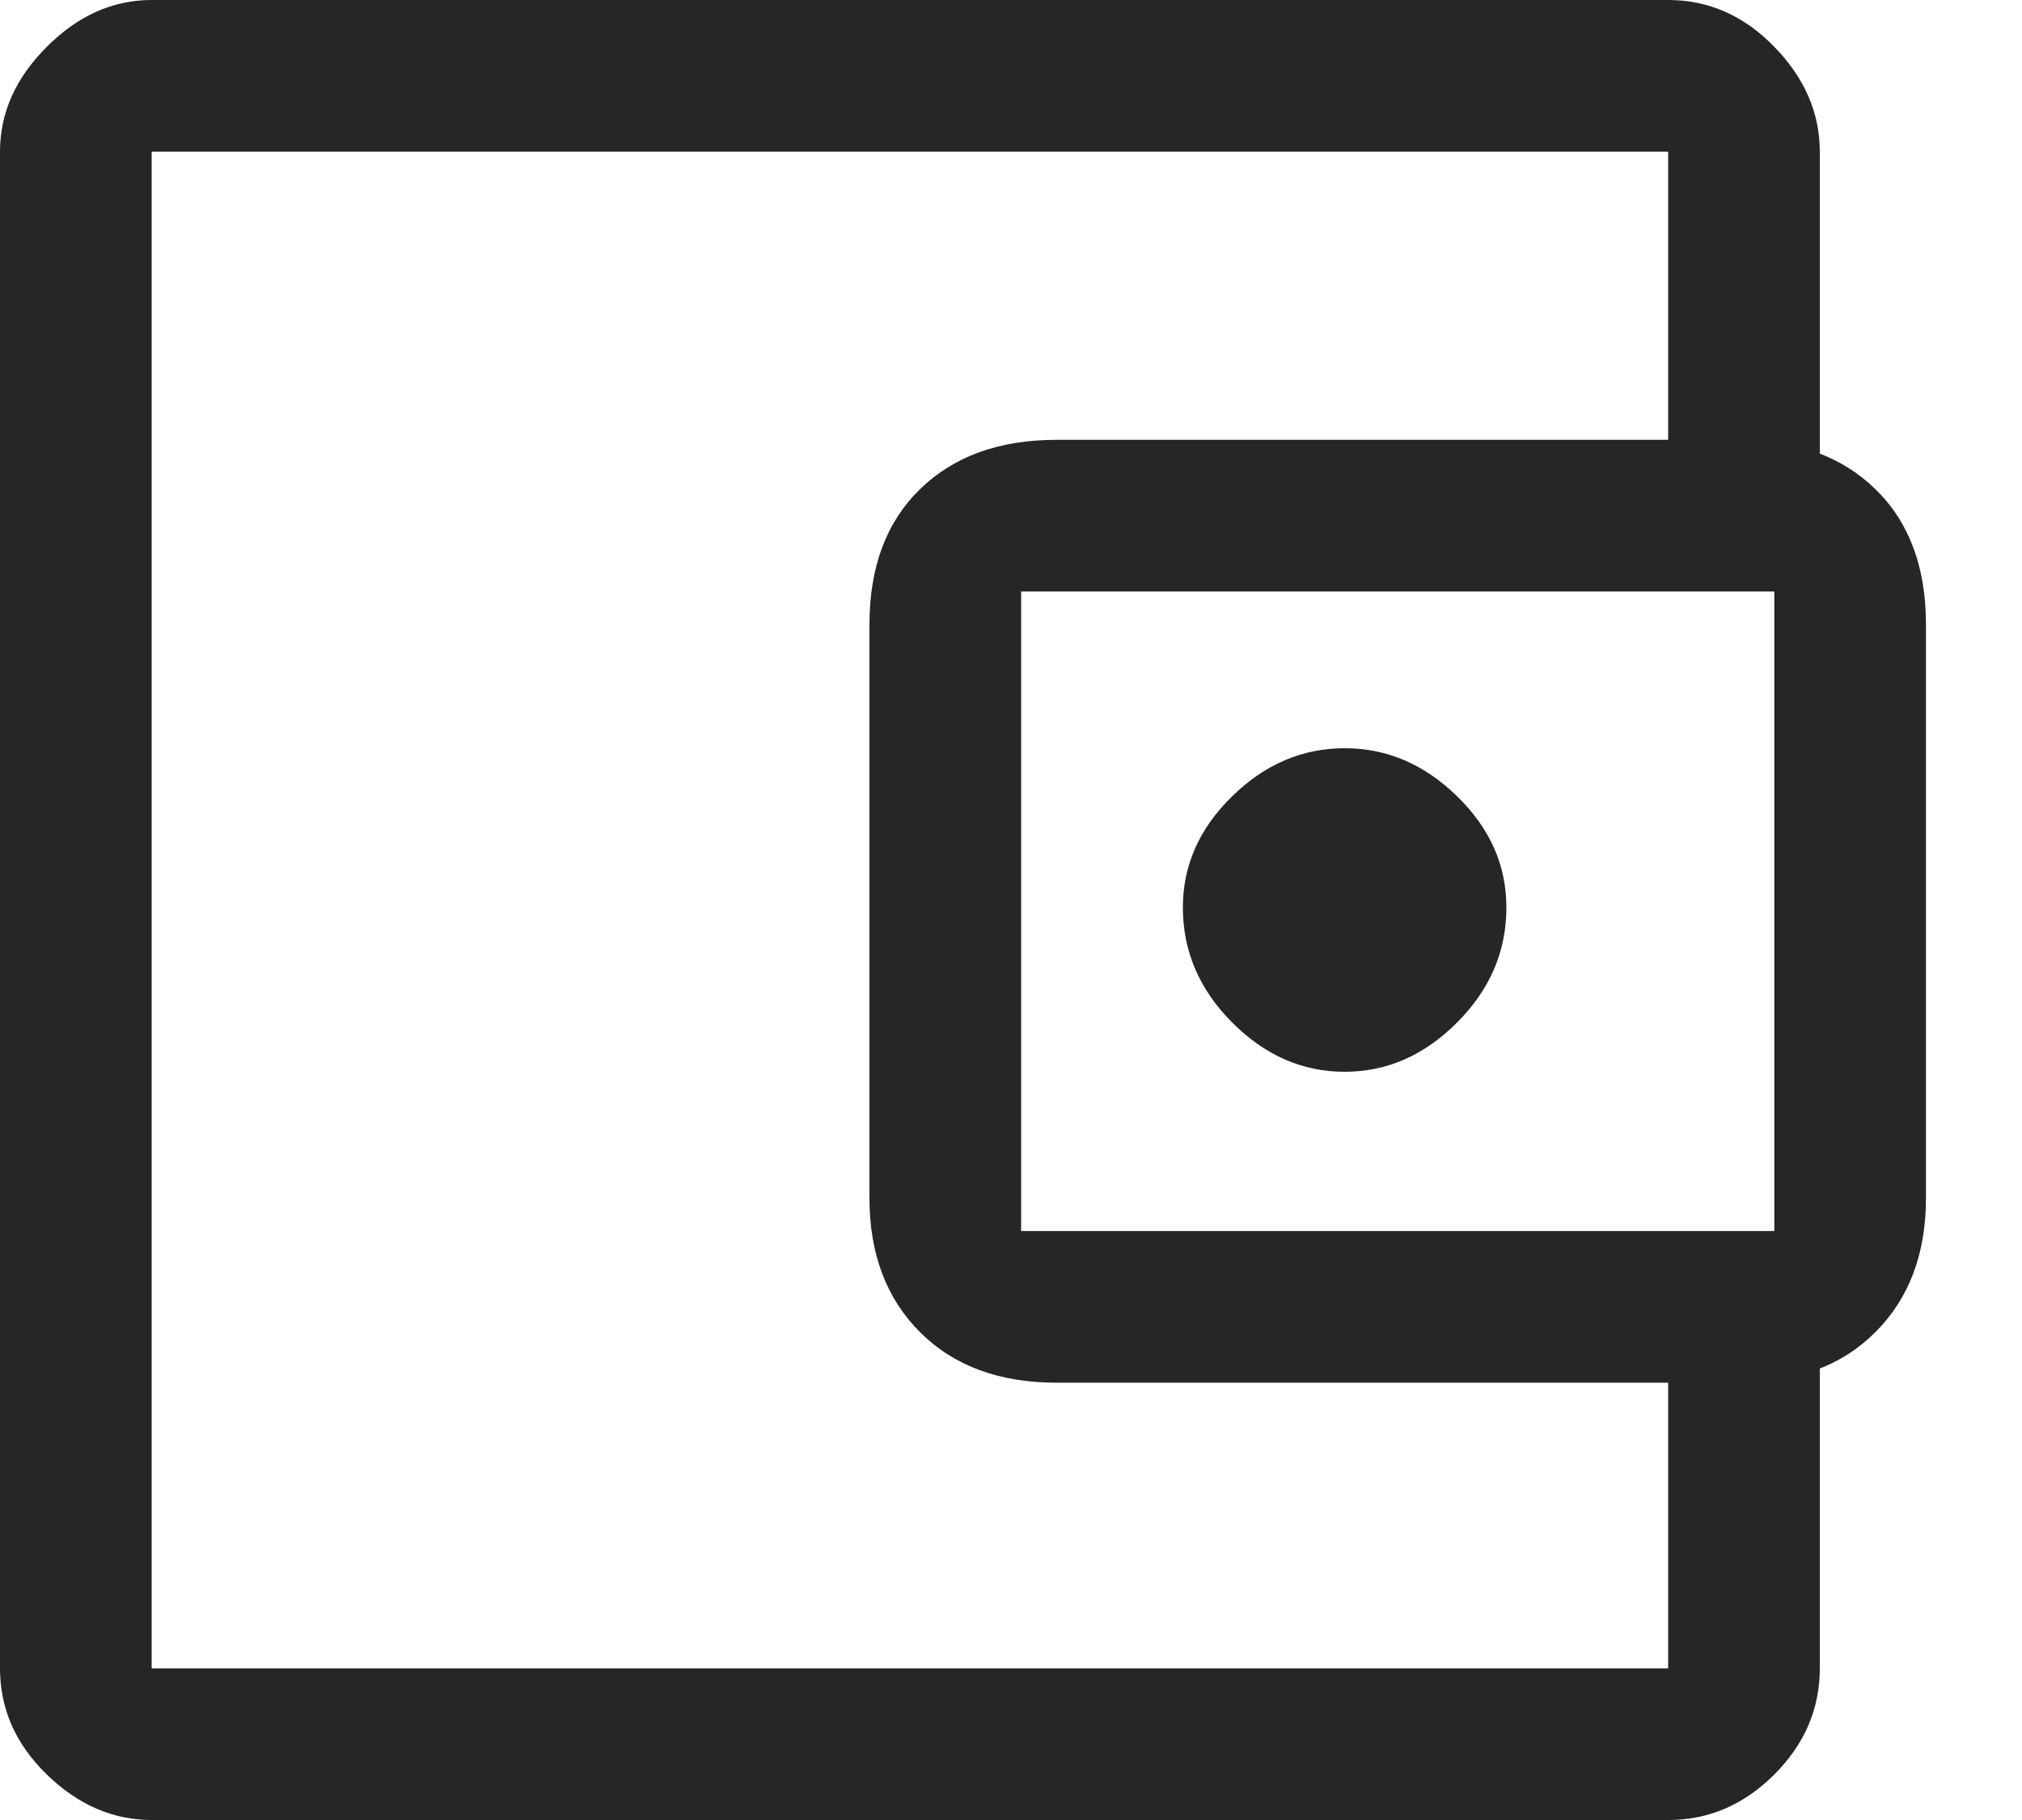
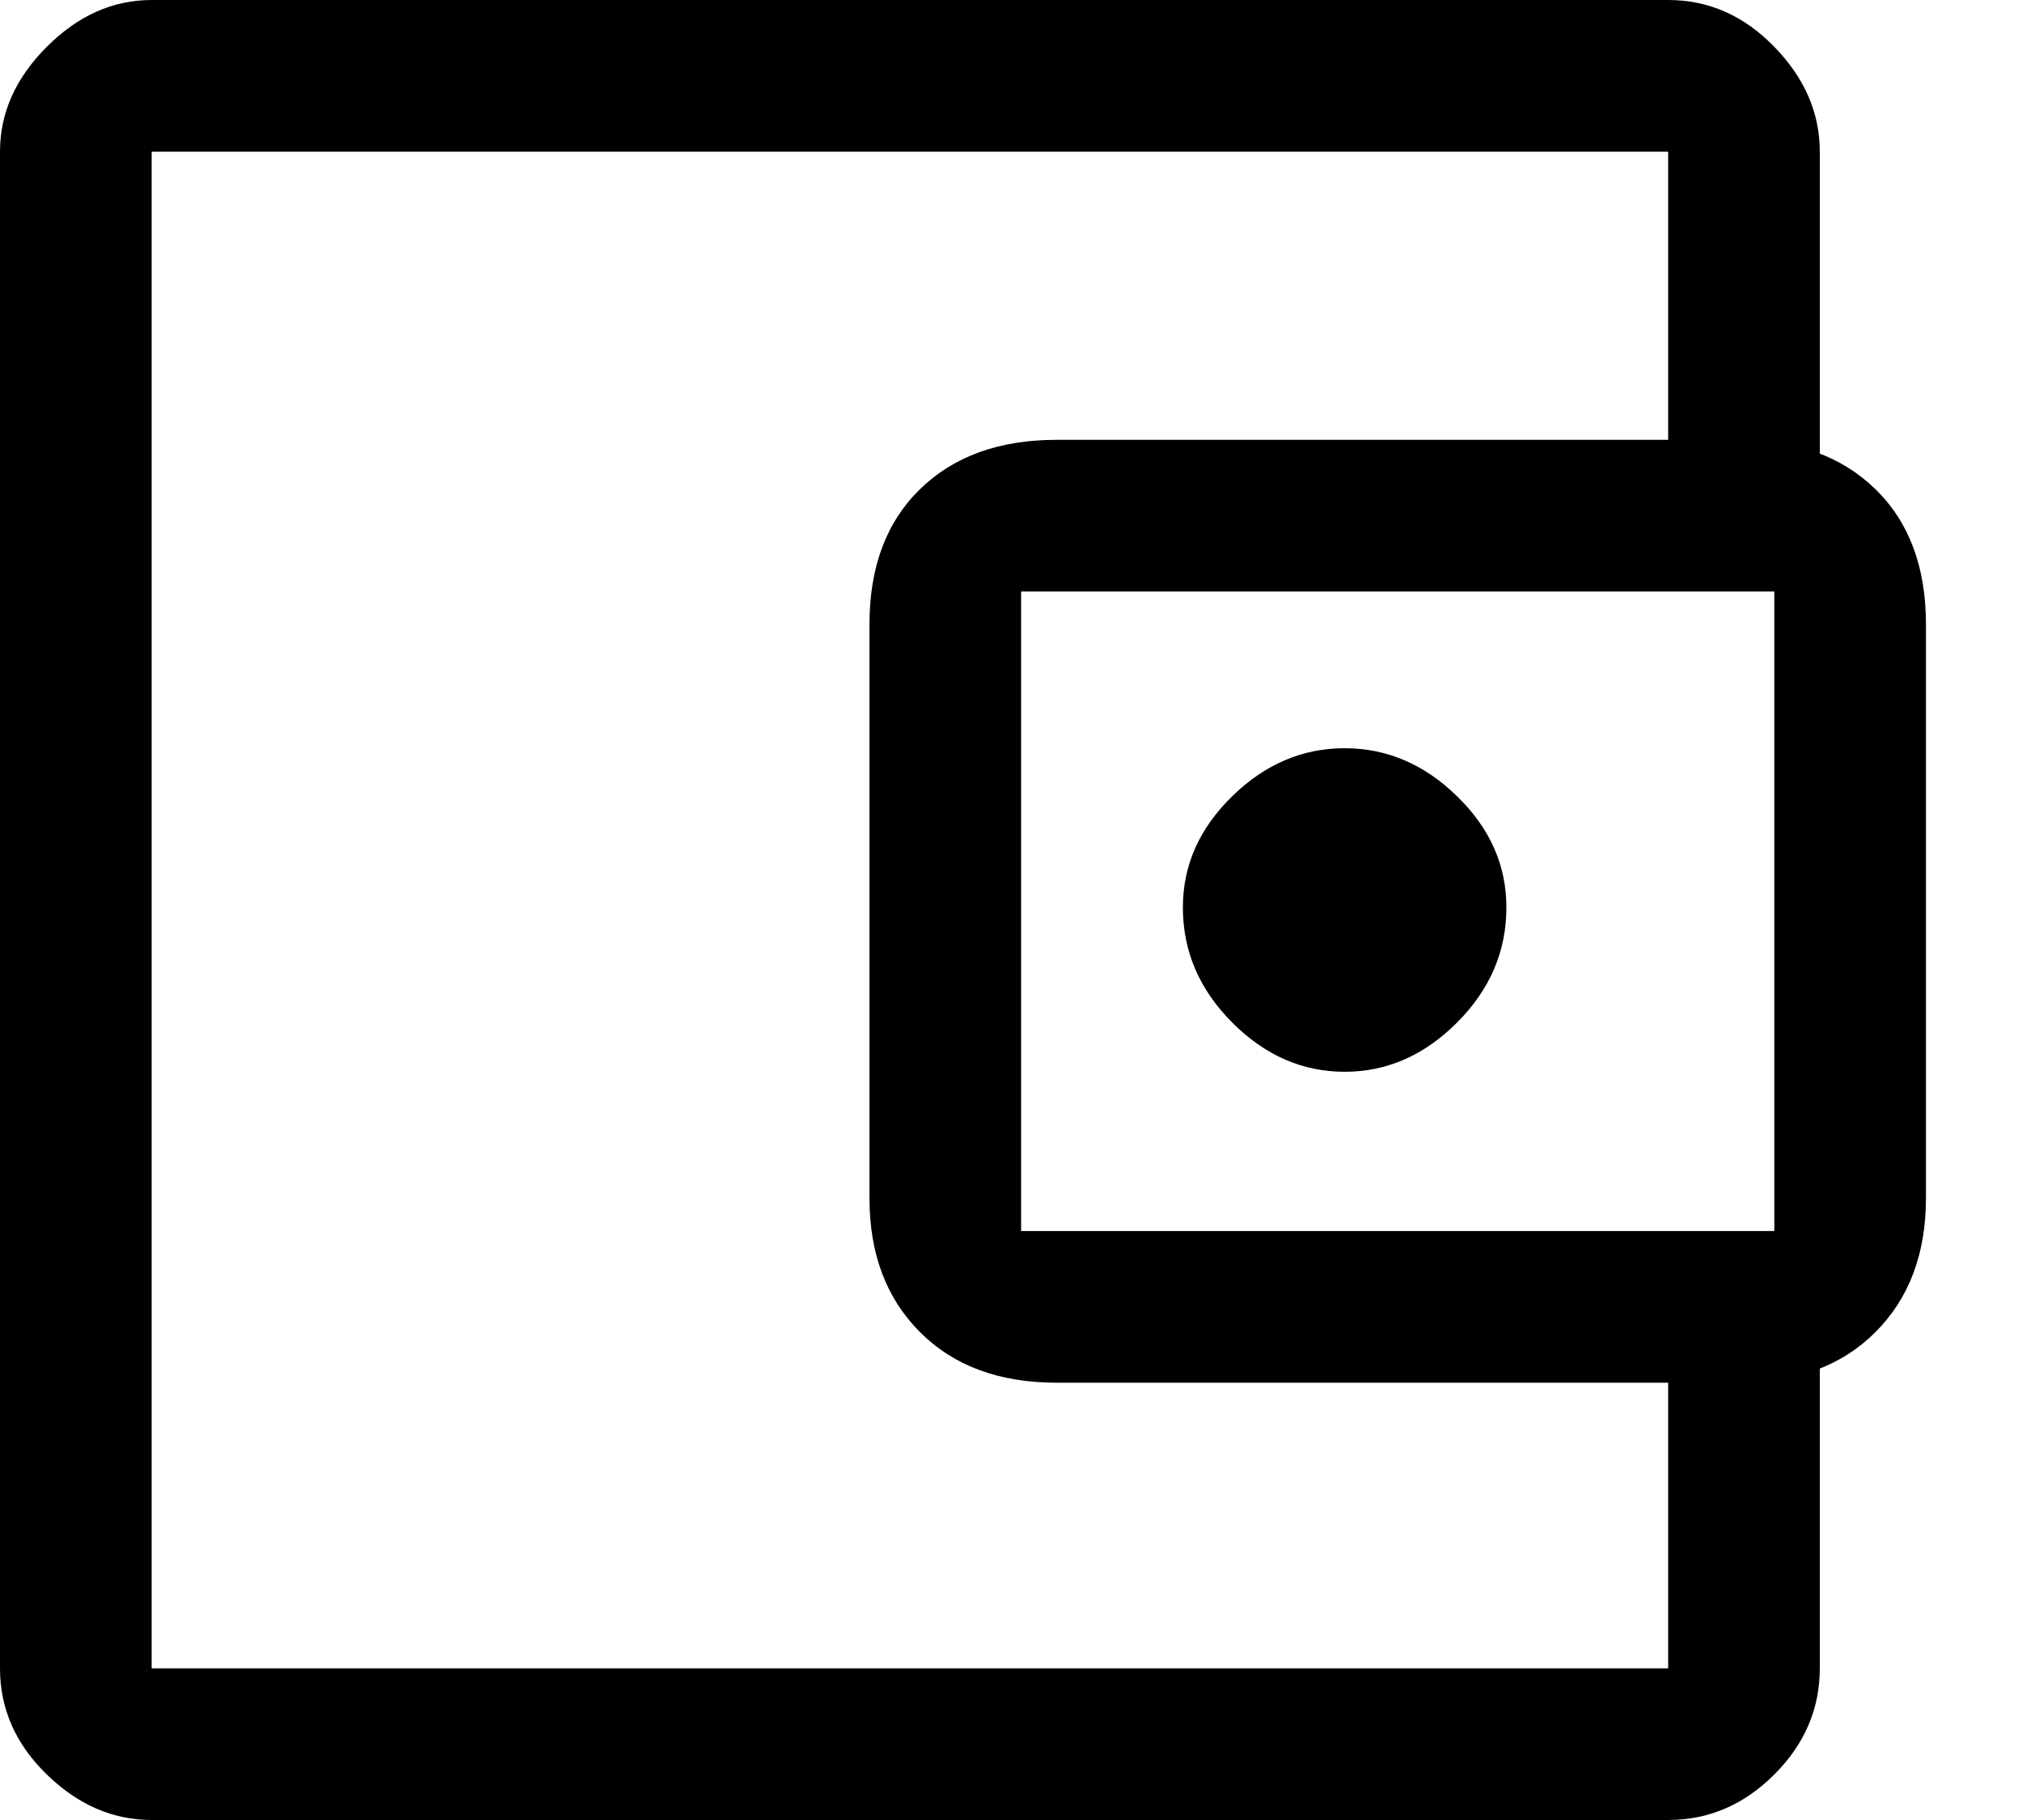
- <svg xmlns="http://www.w3.org/2000/svg" width="20" height="18" viewBox="0 0 20 18" fill="none">
-   <path d="M13.3 10.6C13.717 10.6 14.088 10.438 14.412 10.113C14.738 9.787 14.9 9.408 14.9 8.975C14.9 8.558 14.738 8.192 14.412 7.875C14.088 7.558 13.717 7.4 13.3 7.4C12.883 7.4 12.512 7.558 12.188 7.875C11.863 8.192 11.7 8.558 11.7 8.975C11.7 9.408 11.863 9.787 12.188 10.113C12.512 10.438 12.883 10.6 13.3 10.6ZM1.5 15.175V16.5V1.5V15.175ZM1.5 18C1.117 18 0.771 17.85 0.463 17.55C0.154 17.25 0 16.9 0 16.5V1.5C0 1.117 0.154 0.771 0.463 0.463C0.771 0.154 1.117 0 1.5 0H16.5C16.9 0 17.25 0.154 17.55 0.463C17.85 0.771 18 1.117 18 1.5V4.85H16.5V1.5H1.5V16.5H16.5V13.175H18V16.5C18 16.9 17.85 17.25 17.55 17.55C17.25 17.85 16.9 18 16.5 18H1.5ZM10.45 13.675C9.883 13.675 9.433 13.508 9.1 13.175C8.767 12.842 8.6 12.4 8.6 11.85V6.175C8.6 5.608 8.767 5.162 9.1 4.838C9.433 4.513 9.883 4.35 10.45 4.35H17.2C17.767 4.35 18.217 4.513 18.55 4.838C18.883 5.162 19.05 5.608 19.05 6.175V11.85C19.05 12.4 18.883 12.842 18.55 13.175C18.217 13.508 17.767 13.675 17.2 13.675H10.45ZM17.55 12.175V5.85H10.1V12.175H17.55Z" fill="#262626" />
+ <svg xmlns="http://www.w3.org/2000/svg" width="20" height="18" viewBox="0 0 20 18">
+   <path d="M13.3 10.6C13.717 10.6 14.088 10.438 14.412 10.113C14.738 9.787 14.9 9.408 14.9 8.975C14.9 8.558 14.738 8.192 14.412 7.875C14.088 7.558 13.717 7.4 13.3 7.4C12.883 7.4 12.512 7.558 12.188 7.875C11.863 8.192 11.7 8.558 11.7 8.975C11.7 9.408 11.863 9.787 12.188 10.113C12.512 10.438 12.883 10.6 13.3 10.6ZM1.5 15.175V16.5V1.5V15.175ZM1.5 18C1.117 18 0.771 17.85 0.463 17.55C0.154 17.25 0 16.9 0 16.5V1.5C0 1.117 0.154 0.771 0.463 0.463C0.771 0.154 1.117 0 1.5 0H16.5C16.9 0 17.25 0.154 17.55 0.463C17.85 0.771 18 1.117 18 1.5V4.85H16.5V1.5H1.5V16.5H16.5V13.175H18V16.5C18 16.9 17.85 17.25 17.55 17.55C17.25 17.85 16.9 18 16.5 18H1.5ZM10.45 13.675C9.883 13.675 9.433 13.508 9.1 13.175C8.767 12.842 8.6 12.4 8.6 11.85V6.175C8.6 5.608 8.767 5.162 9.1 4.838C9.433 4.513 9.883 4.35 10.45 4.35H17.2C17.767 4.35 18.217 4.513 18.55 4.838C18.883 5.162 19.05 5.608 19.05 6.175V11.85C19.05 12.4 18.883 12.842 18.55 13.175C18.217 13.508 17.767 13.675 17.2 13.675H10.45ZM17.55 12.175V5.85H10.1V12.175H17.55Z" />
</svg>
